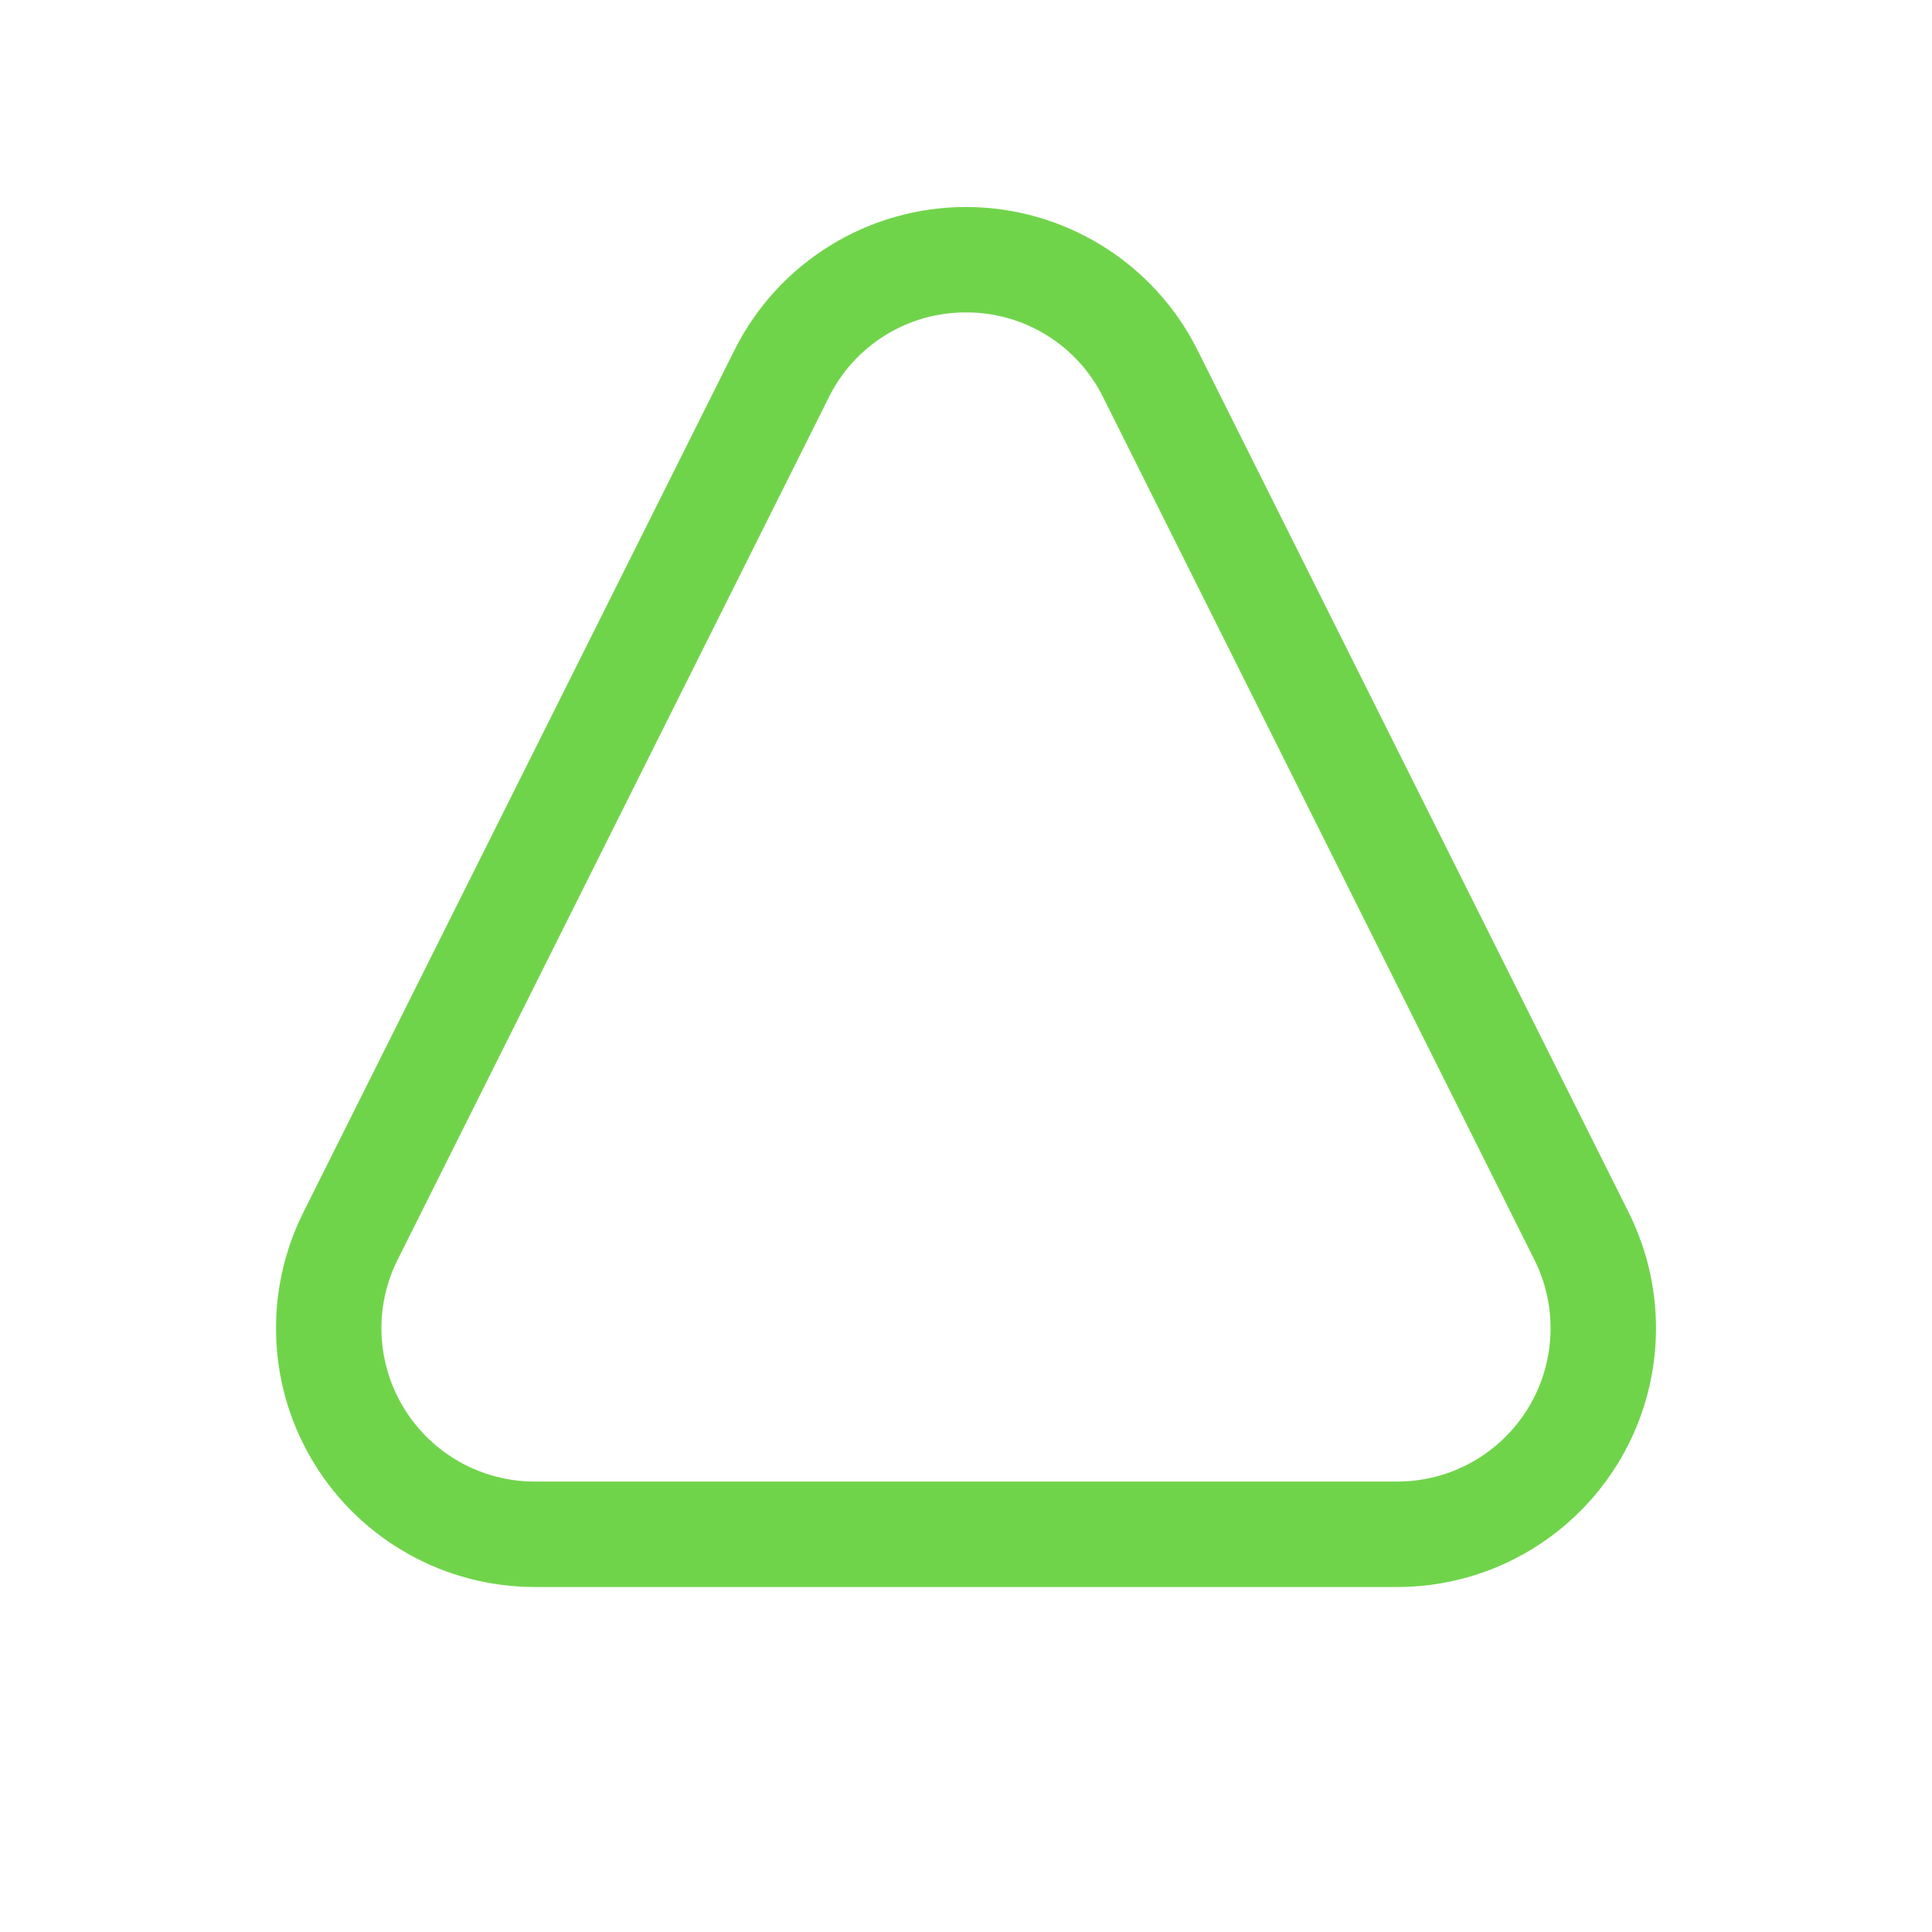
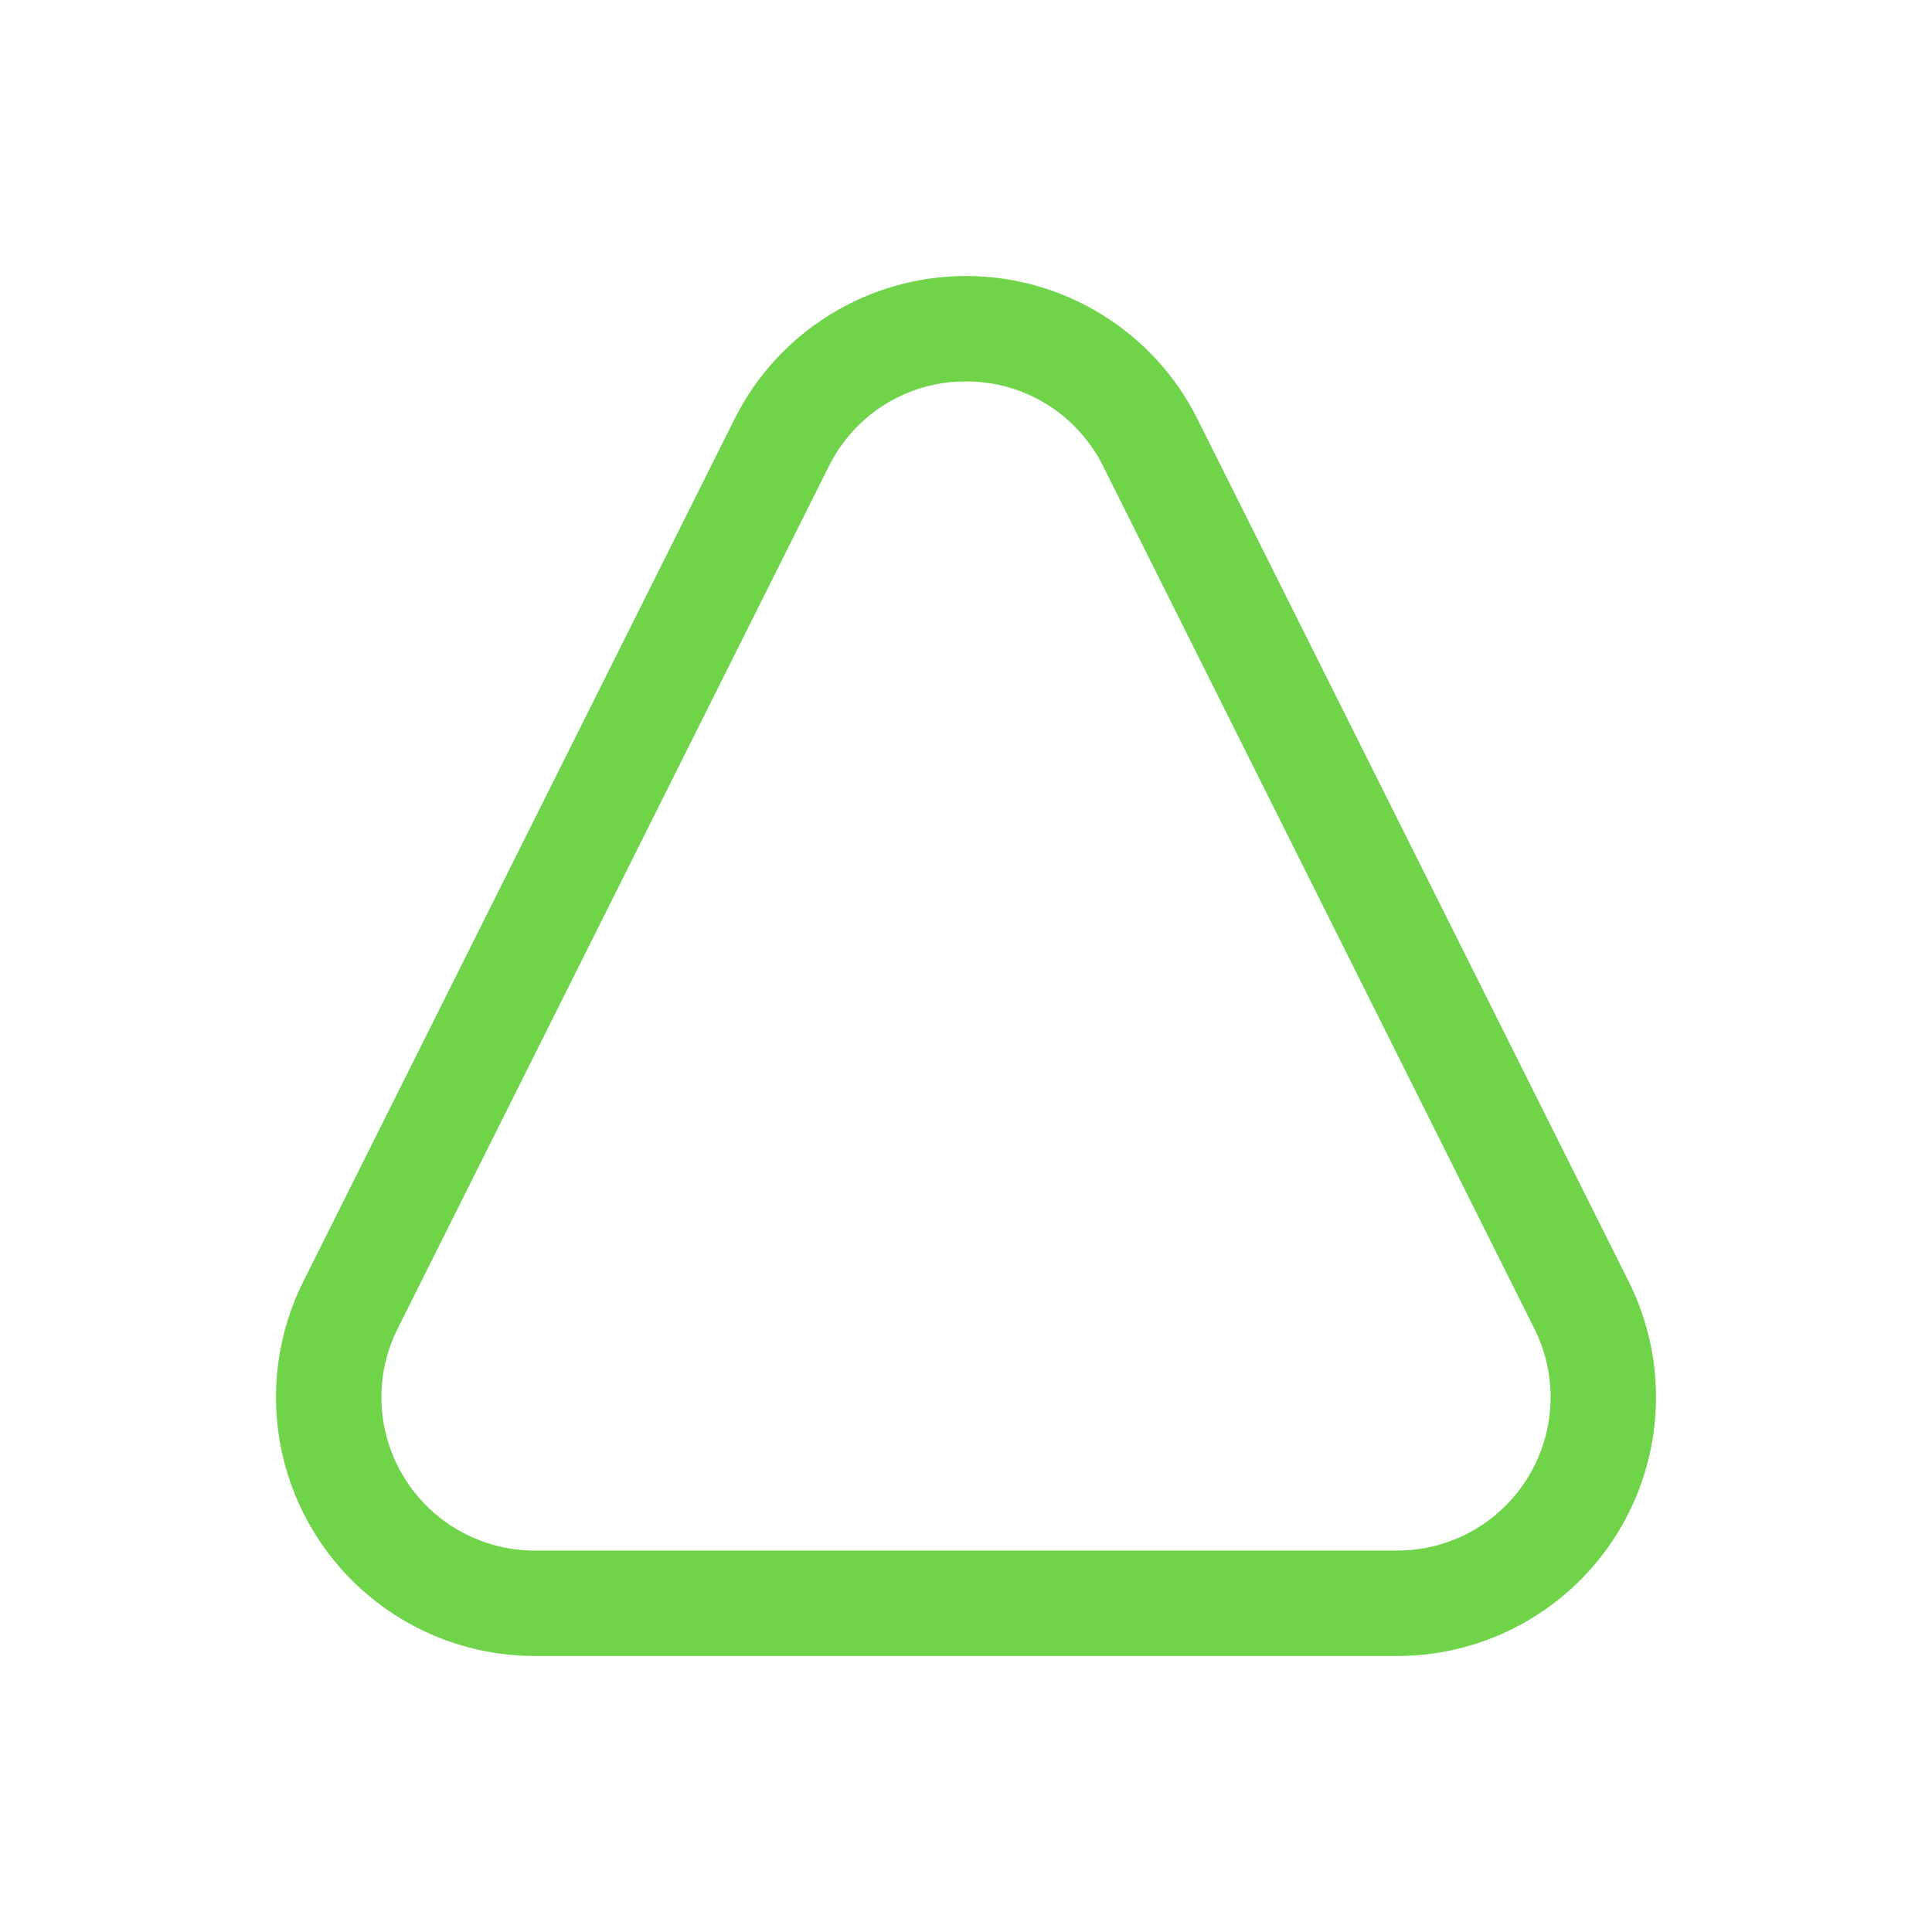
<svg xmlns="http://www.w3.org/2000/svg" width="28" height="28" viewBox="0 0 28 28" fill="none">
-   <path d="M14 4.528C14.413 4.526 14.818 4.641 15.169 4.858C15.52 5.075 15.804 5.386 15.987 5.756L22.237 18.256C22.407 18.594 22.487 18.971 22.47 19.349C22.453 19.728 22.34 20.096 22.14 20.418C21.941 20.74 21.663 21.006 21.332 21.191C21.001 21.375 20.629 21.472 20.25 21.472H7.75C7.371 21.472 6.999 21.375 6.668 21.191C6.337 21.006 6.059 20.74 5.86 20.418C5.661 20.096 5.547 19.728 5.53 19.349C5.513 18.971 5.593 18.594 5.763 18.256L12.013 5.756C12.196 5.386 12.48 5.075 12.831 4.858C13.182 4.641 13.587 4.526 14 4.528ZM14 3C13.304 3 12.621 3.194 12.029 3.56C11.436 3.926 10.957 4.449 10.646 5.072L4.396 17.572C4.11 18.144 3.975 18.779 4.004 19.418C4.032 20.057 4.224 20.677 4.56 21.221C4.896 21.765 5.366 22.214 5.924 22.525C6.482 22.837 7.111 23 7.75 23H20.25C20.889 23 21.518 22.837 22.076 22.525C22.634 22.214 23.104 21.765 23.44 21.221C23.776 20.677 23.968 20.057 23.996 19.418C24.025 18.779 23.89 18.144 23.604 17.572L17.354 5.072C17.043 4.449 16.564 3.926 15.971 3.56C15.379 3.194 14.696 3 14 3Z" fill="#70D44B" />
+   <path d="M14 5.528C14.413 5.526 14.818 5.641 15.169 5.858C15.52 6.075 15.804 6.386 15.987 6.756L22.237 19.256C22.407 19.594 22.487 19.971 22.47 20.349C22.453 20.728 22.34 21.096 22.14 21.418C21.941 21.74 21.663 22.006 21.332 22.191C21.001 22.375 20.629 22.472 20.25 22.472H7.75C7.371 22.472 6.999 22.375 6.668 22.191C6.337 22.006 6.059 21.74 5.86 21.418C5.661 21.096 5.547 20.728 5.53 20.349C5.513 19.971 5.593 19.594 5.763 19.256L12.013 6.756C12.196 6.386 12.48 6.075 12.831 5.858C13.182 5.641 13.587 5.526 14 5.528ZM14 4C13.304 4 12.621 4.194 12.029 4.56C11.436 4.926 10.957 5.449 10.646 6.072L4.396 18.572C4.11 19.144 3.975 19.779 4.004 20.418C4.032 21.057 4.224 21.677 4.56 22.221C4.896 22.765 5.366 23.214 5.924 23.525C6.482 23.837 7.111 24 7.75 24H20.25C20.889 24 21.518 23.837 22.076 23.525C22.634 23.214 23.104 22.765 23.44 22.221C23.776 21.677 23.968 21.057 23.996 20.418C24.025 19.779 23.89 19.144 23.604 18.572L17.354 6.072C17.043 5.449 16.564 4.926 15.971 4.56C15.379 4.194 14.696 4 14 4Z" fill="#70D44B" />
</svg>
